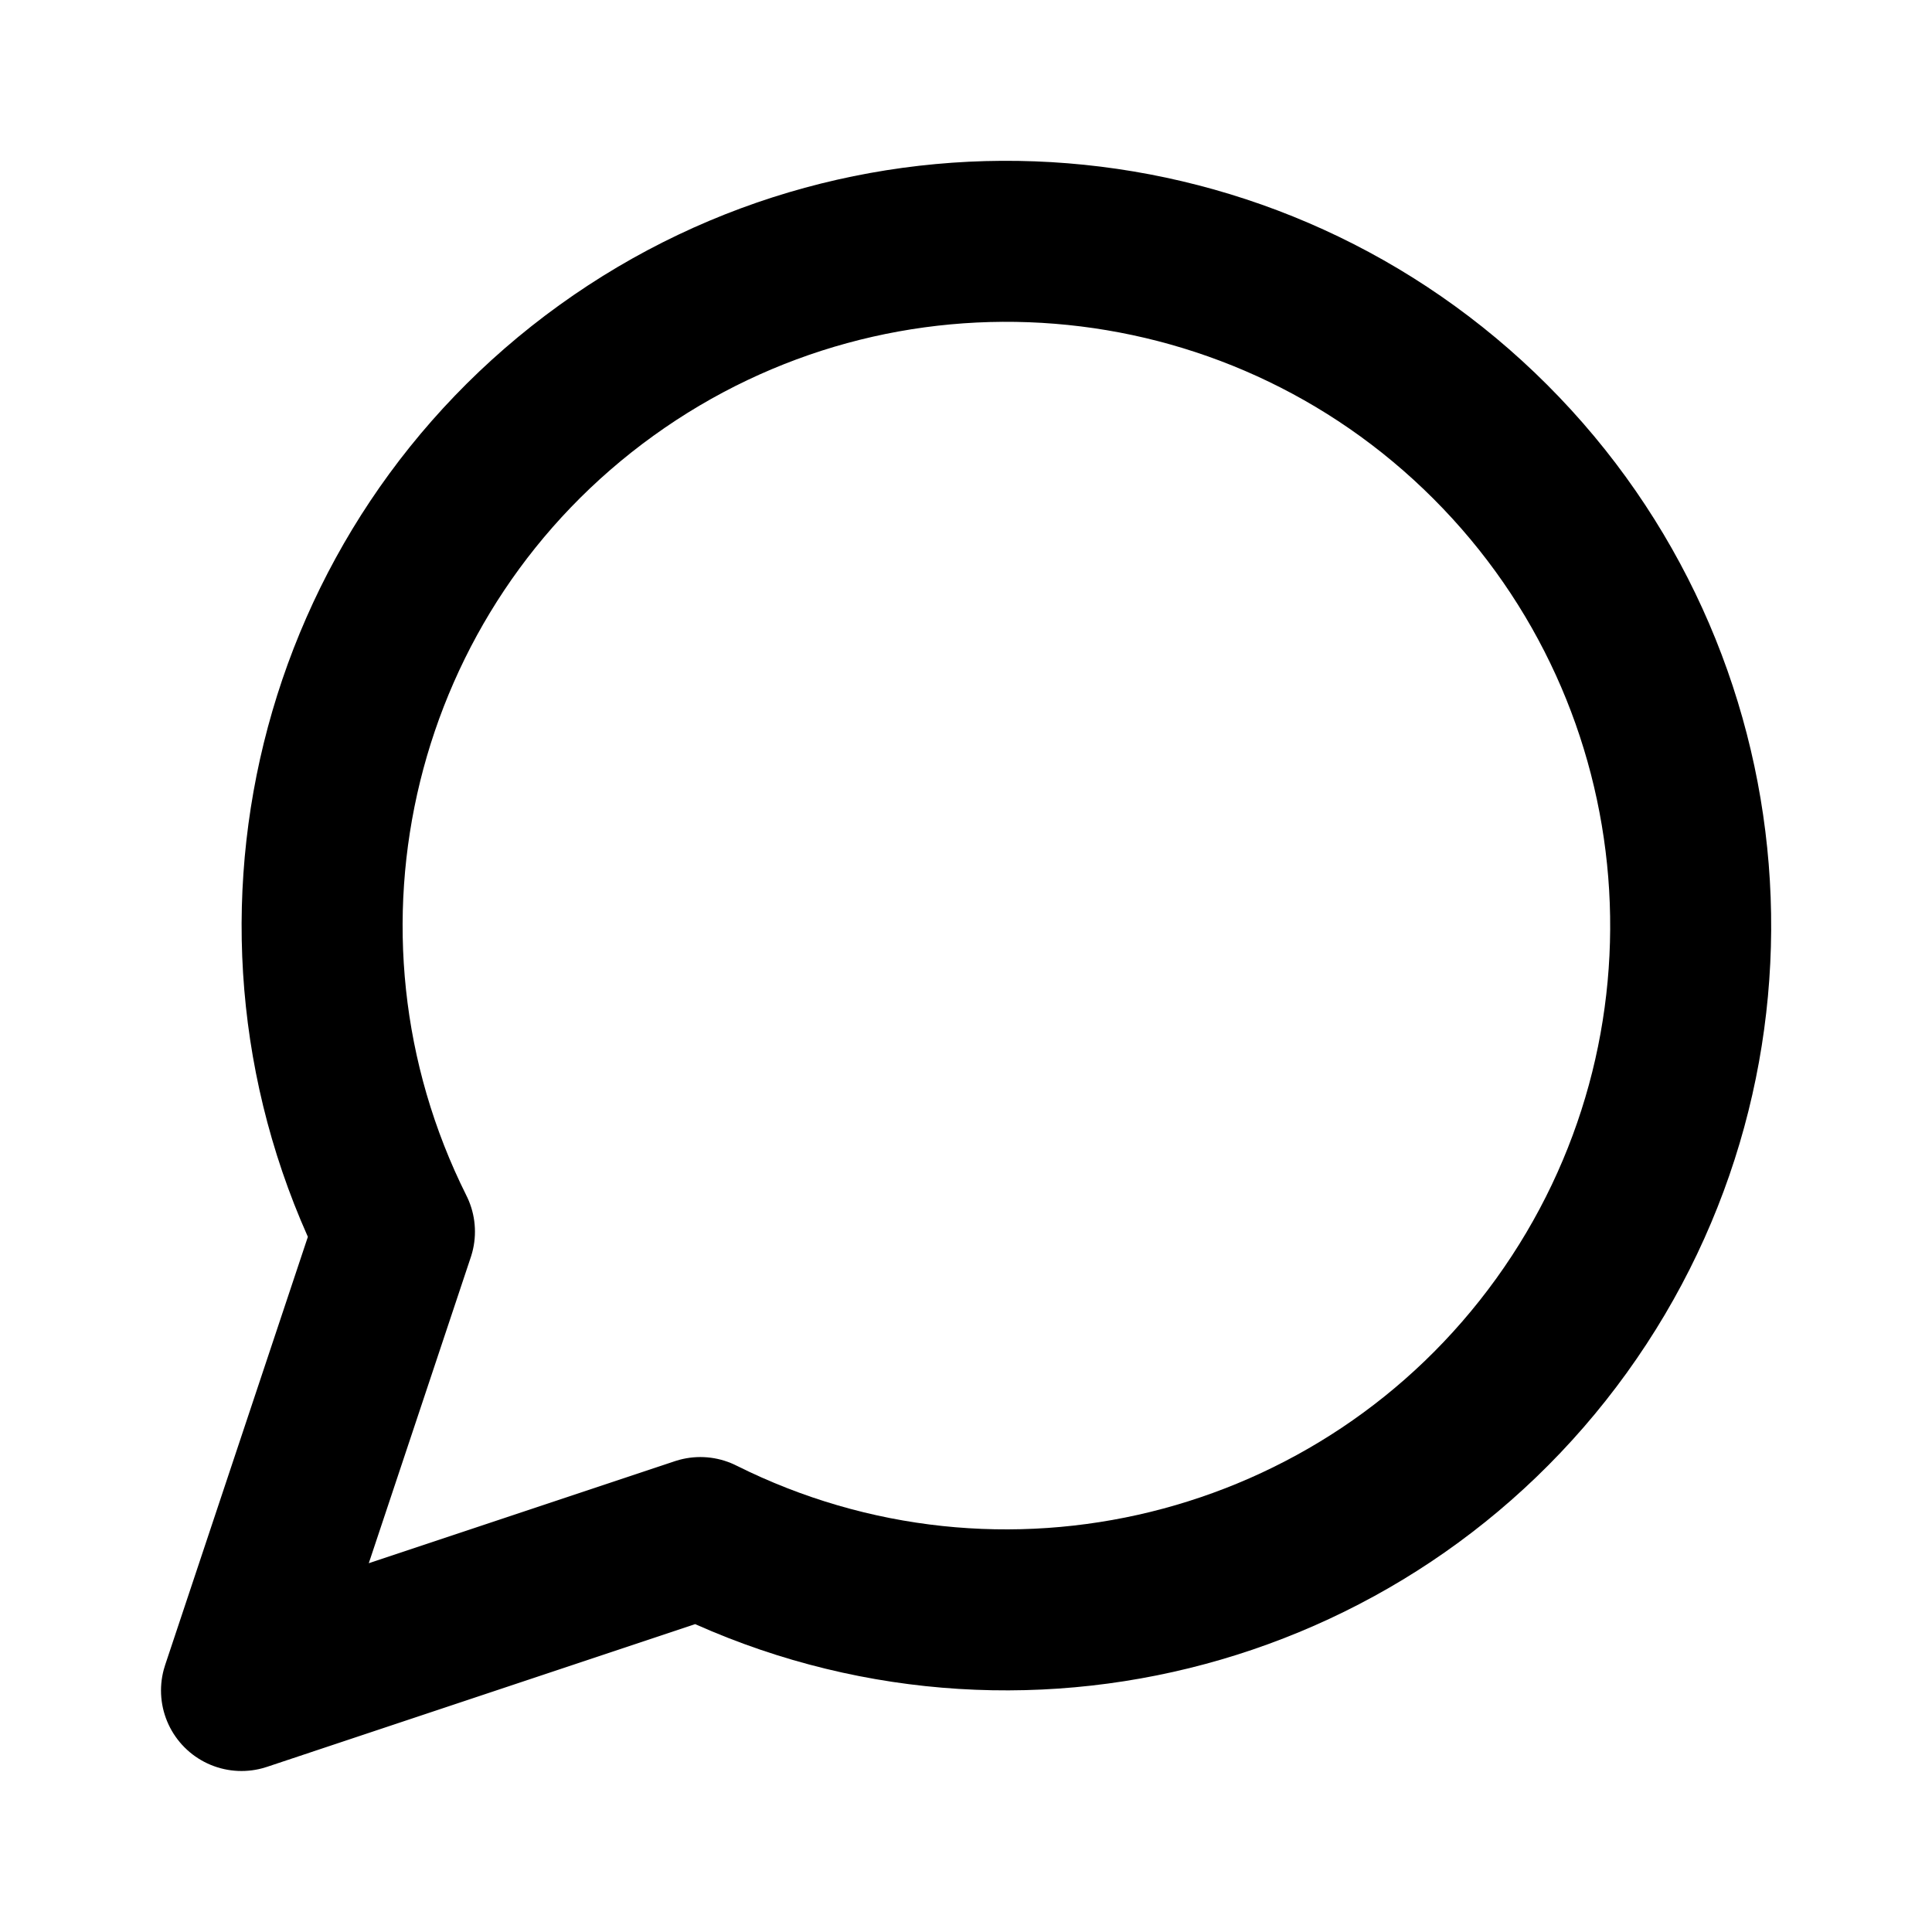
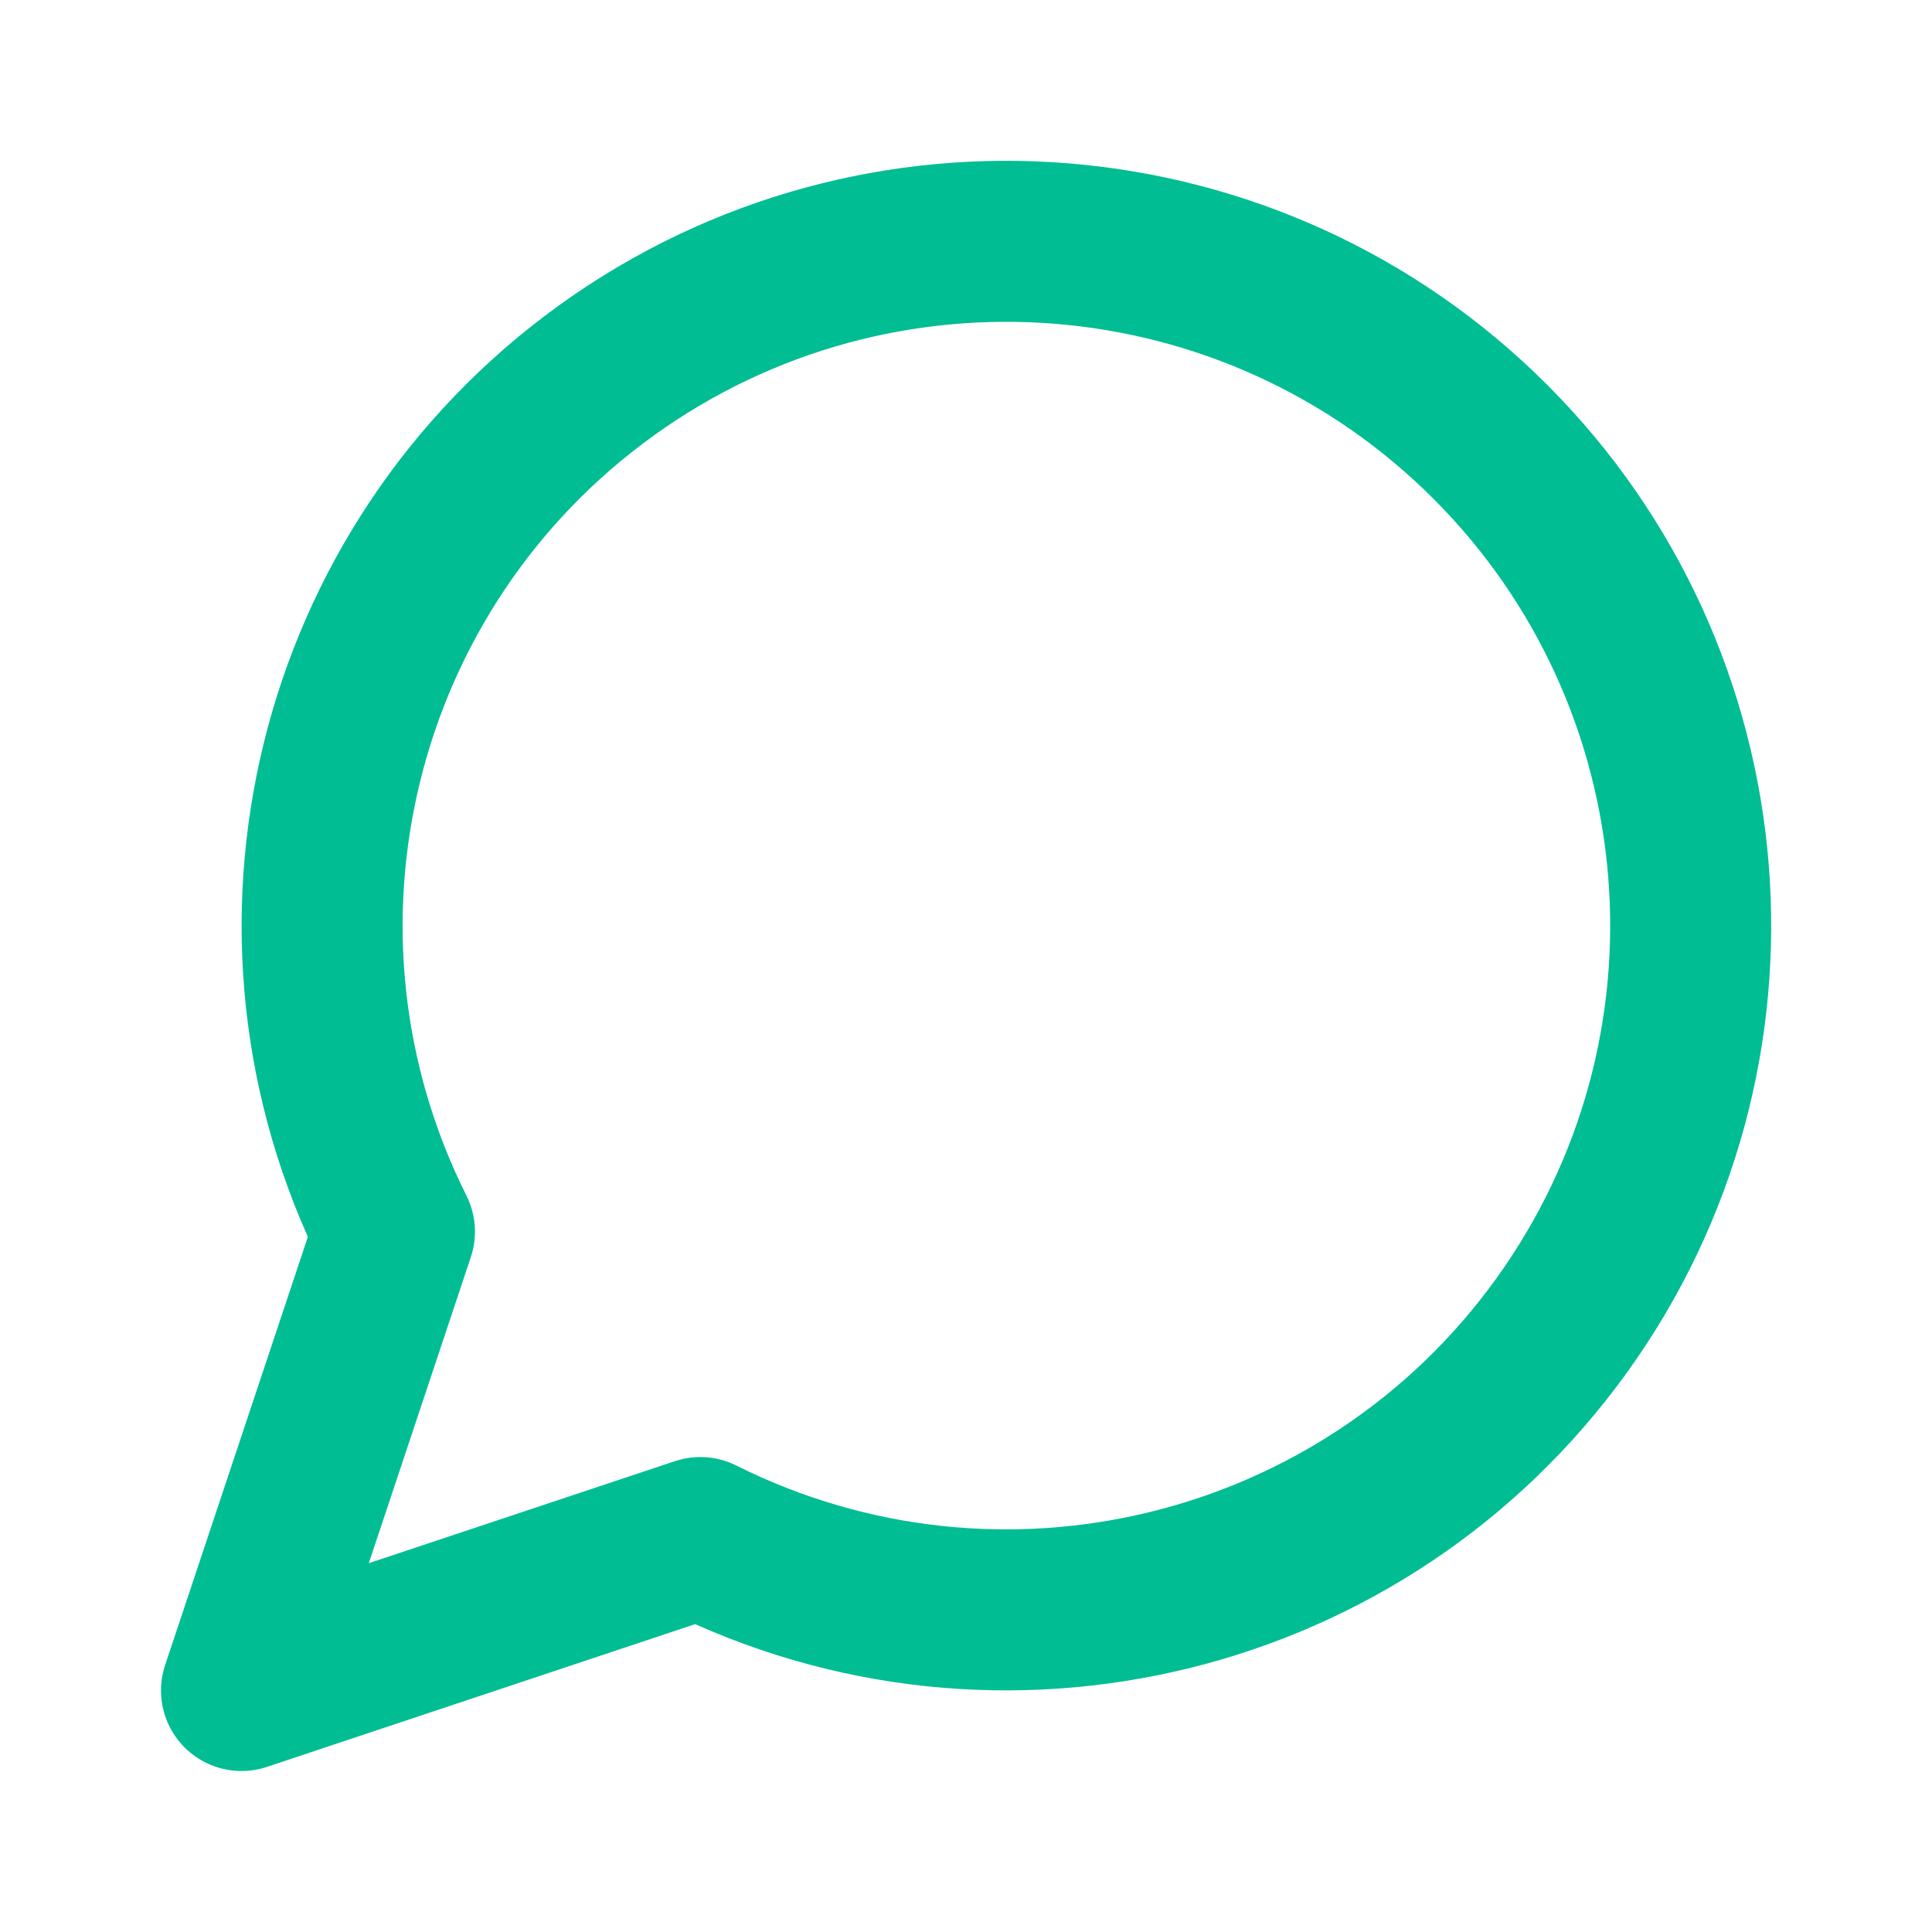
- <svg xmlns="http://www.w3.org/2000/svg" width="24" height="24" viewBox="0 0 24 24" fill="none" stroke="currentColor" stroke-width="2" stroke-linecap="round" stroke-linejoin="round" class="lucide lucide-message-circle">
+ <svg xmlns="http://www.w3.org/2000/svg" width="24" height="24" viewBox="0 0 24 24" fill="none" stroke="#00bd94" stroke-width="2" stroke-linecap="round" stroke-linejoin="round" class="lucide lucide-message-circle">
  <path d="m3 21 1.9-5.7a8.5 8.5 0 1 1 3.8 3.8z" />
</svg>
